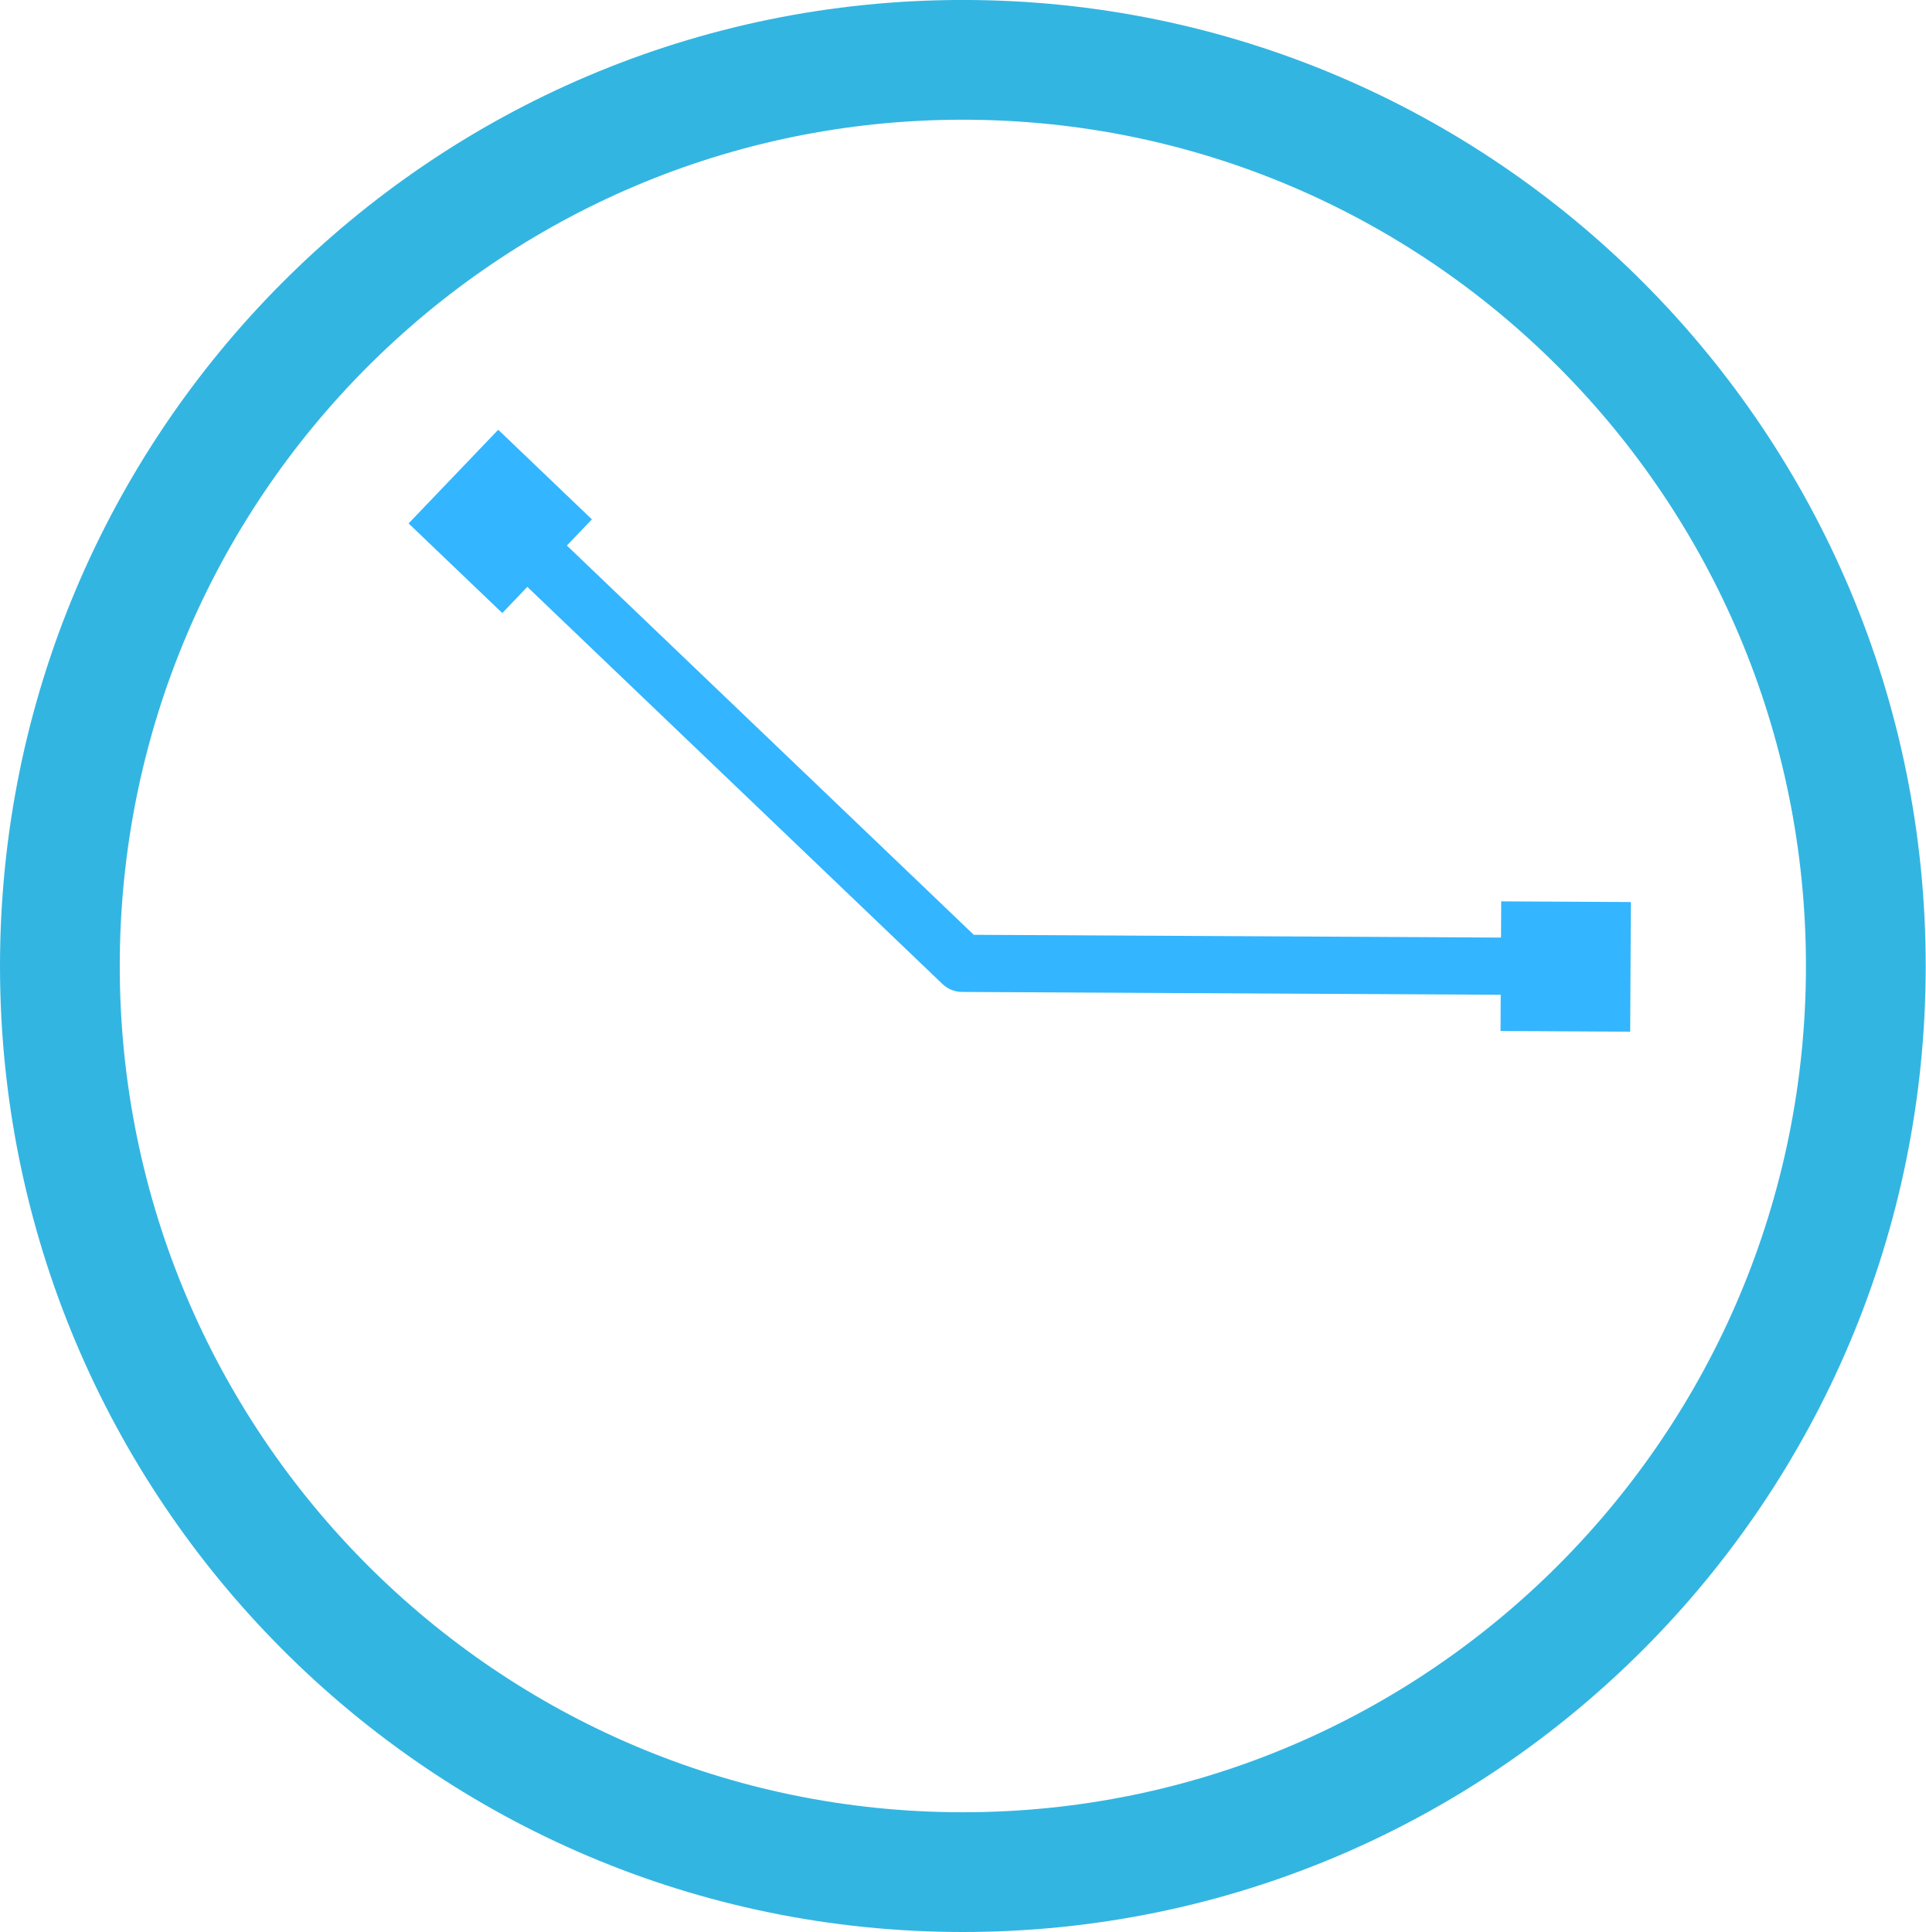
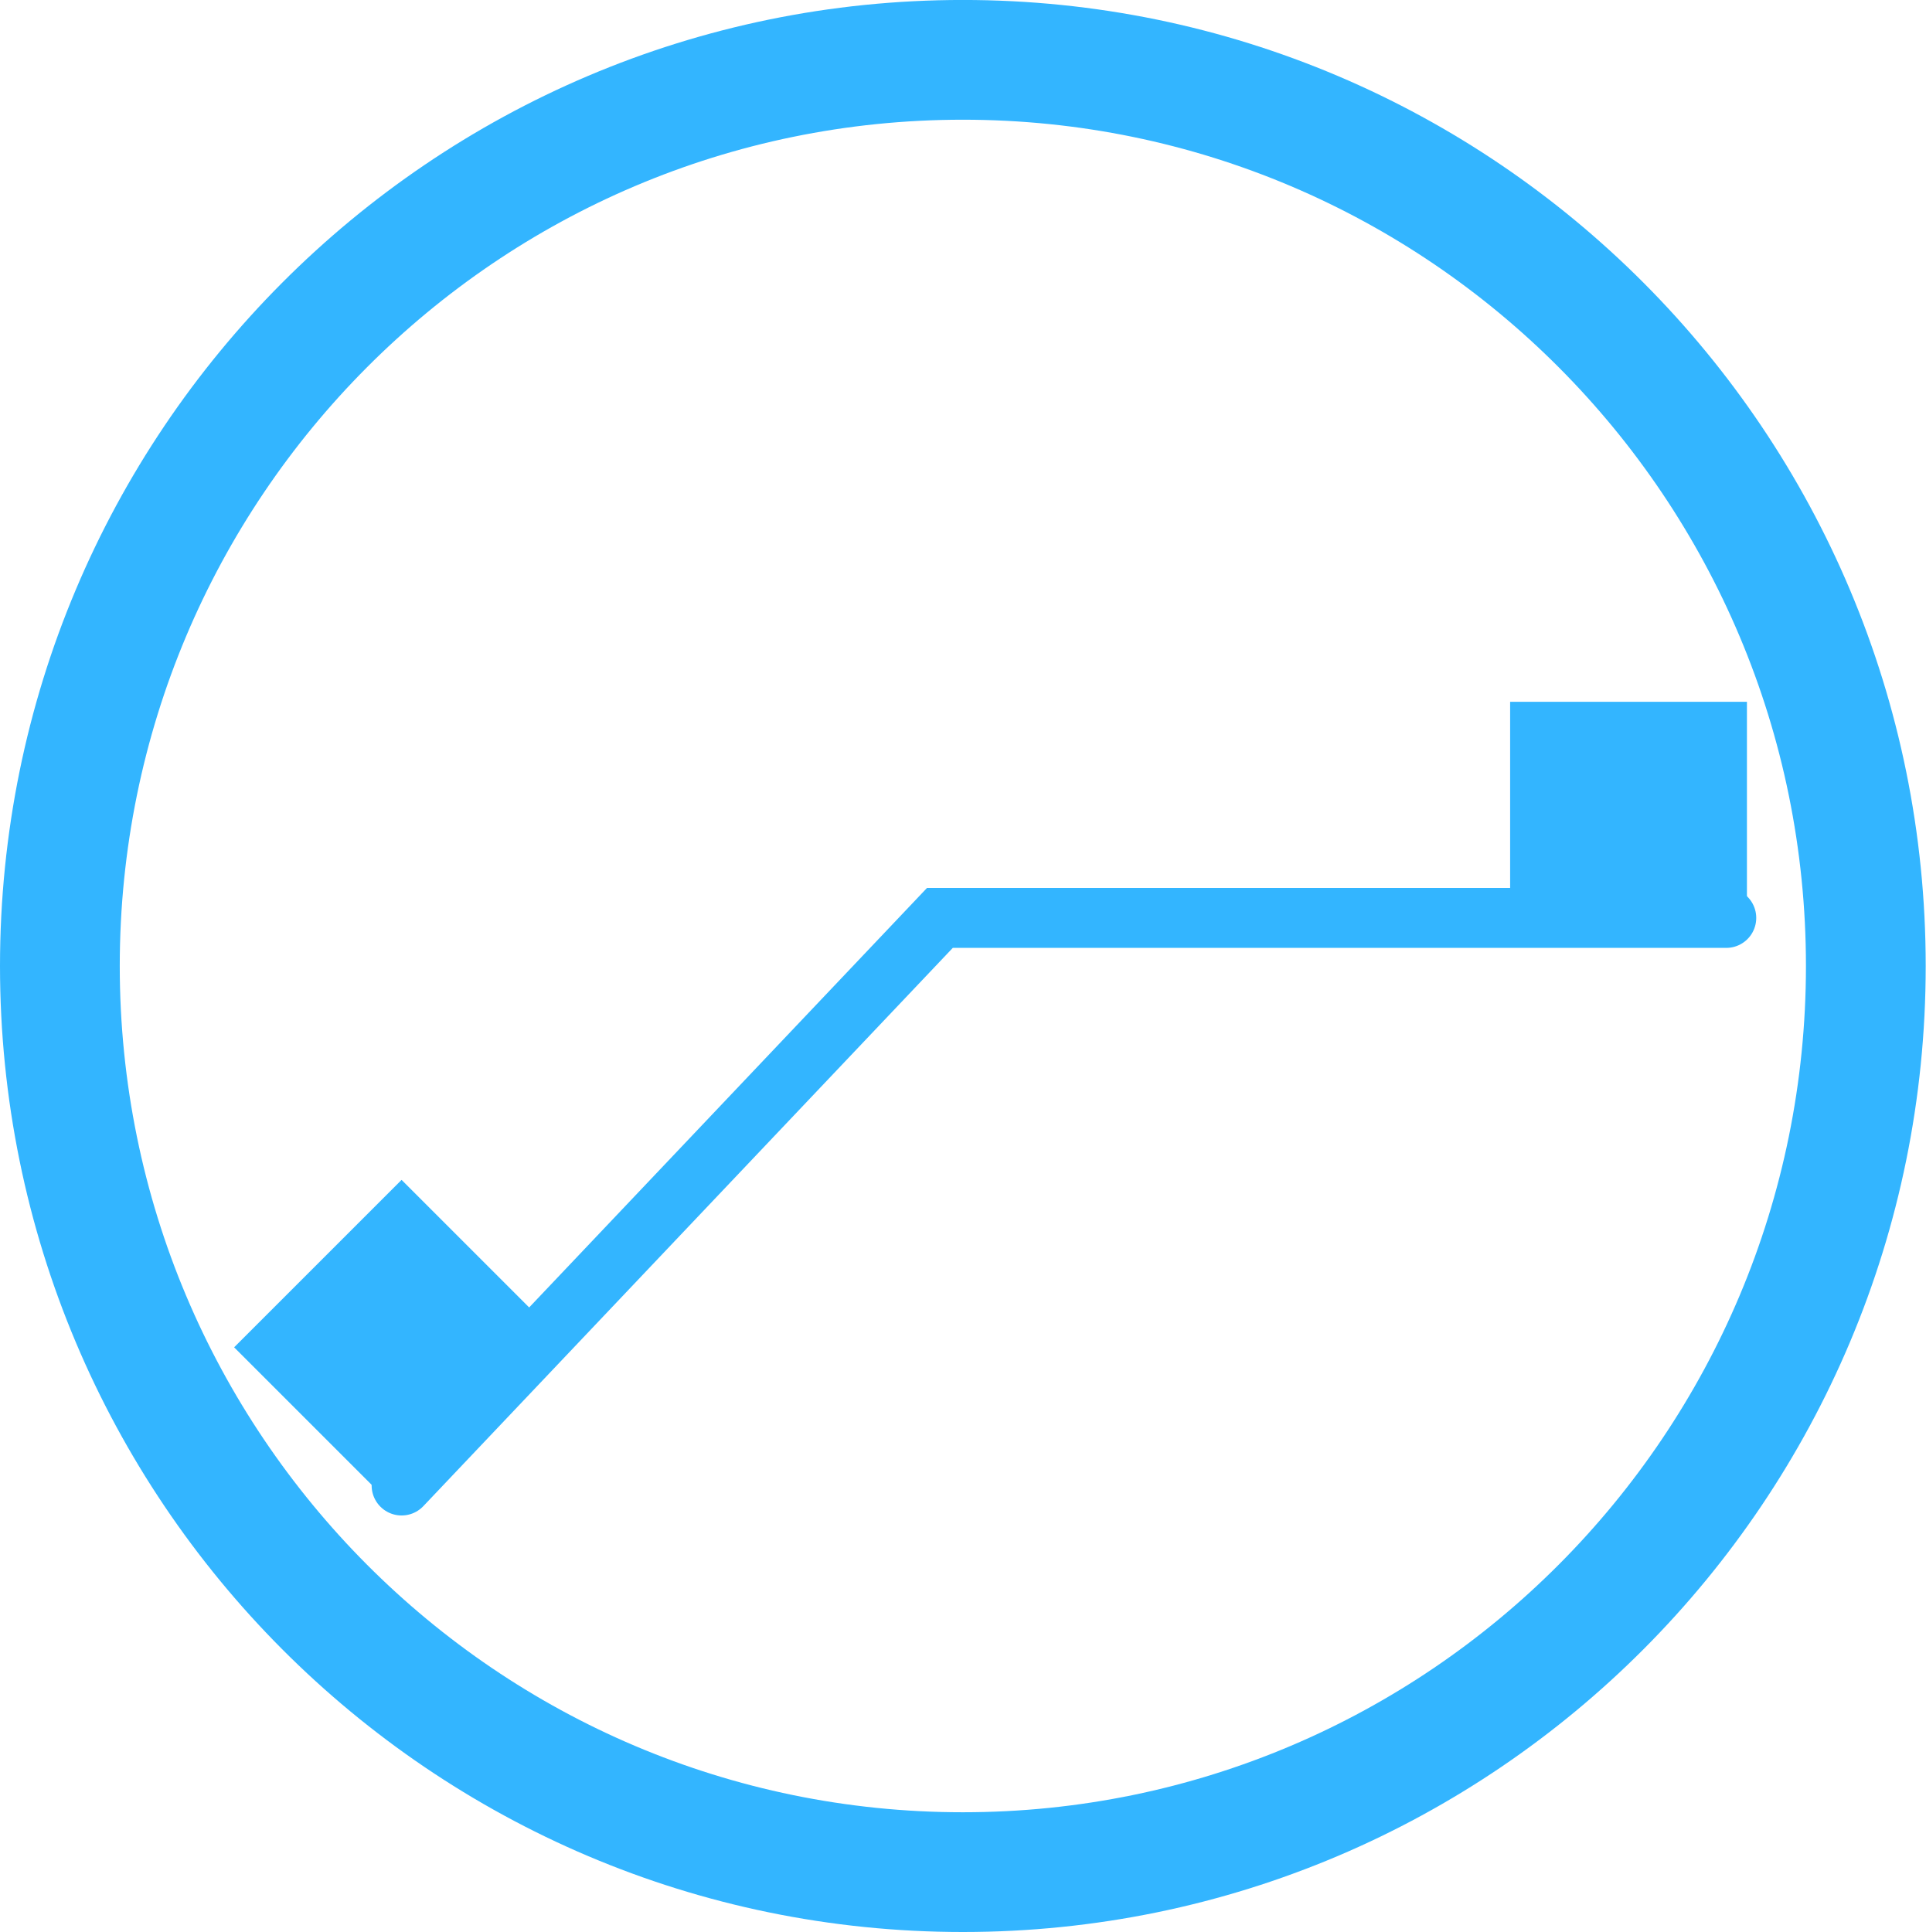
<svg xmlns="http://www.w3.org/2000/svg" width="50.265mm" height="50.435mm" viewBox="0 0 50.265 50.435" version="1.1" id="svg929">
  <defs id="defs926">
    <marker style="overflow:visible" id="SquareS" refX="0.0" refY="0.0" orient="auto">
      <path transform="scale(0.2)" style="fill-rule:evenodd;fill:context-stroke;stroke:context-stroke;stroke-width:1.0pt" d="M -5.0,-5.0 L -5.0,5.0 L 5.0,5.0 L 5.0,-5.0 L -5.0,-5.0 z " id="path21818" />
    </marker>
    <marker style="overflow:visible" id="SquareL" refX="0.0" refY="0.0" orient="auto">
      <path transform="scale(0.8)" style="fill-rule:evenodd;fill:context-stroke;stroke:context-stroke;stroke-width:1.0pt" d="M -5.0,-5.0 L -5.0,5.0 L 5.0,5.0 L 5.0,-5.0 L -5.0,-5.0 z " id="path21812" />
    </marker>
    <marker style="overflow:visible" id="DotM" refX="0.0" refY="0.0" orient="auto">
      <path transform="scale(0.4) translate(7.4, 1)" style="fill-rule:evenodd;fill:context-stroke;stroke:context-stroke;stroke-width:1.0pt" d="M -2.5,-1.0 C -2.5,1.76 -4.74,4.0 -7.5,4.0 C -10.26,4.0 -12.5,1.76 -12.5,-1.0 C -12.5,-3.76 -10.26,-6.0 -7.5,-6.0 C -4.74,-6.0 -2.5,-3.76 -2.5,-1.0 z " id="path21806" />
    </marker>
    <marker style="overflow:visible" id="Arrow1Lstart" refX="0.0" refY="0.0" orient="auto">
      <path transform="scale(0.8) translate(12.5,0)" style="fill-rule:evenodd;fill:context-stroke;stroke:context-stroke;stroke-width:1.0pt" d="M 0.0,0.0 L 5.0,-5.0 L -12.5,0.0 L 5.0,5.0 L 0.0,0.0 z " id="path21742" />
    </marker>
    <marker style="overflow:visible" id="DotL" refX="0.0" refY="0.0" orient="auto">
      <path transform="scale(0.8) translate(7.4, 1)" style="fill-rule:evenodd;fill:context-stroke;stroke:context-stroke;stroke-width:1.0pt" d="M -2.5,-1.0 C -2.5,1.76 -4.74,4.0 -7.5,4.0 C -10.26,4.0 -12.5,1.76 -12.5,-1.0 C -12.5,-3.76 -10.26,-6.0 -7.5,-6.0 C -4.74,-6.0 -2.5,-3.76 -2.5,-1.0 z " id="path21803" />
    </marker>
    <marker style="overflow:visible" id="DiamondLend" refX="0.0" refY="0.0" orient="auto">
      <path transform="scale(0.8) translate(-7,0)" style="fill-rule:evenodd;fill:context-stroke;stroke:context-stroke;stroke-width:1.0pt" d="M 0,-7.071 L -7.071,0 L 0,7.071 L 7.071,0 L 0,-7.071 z " id="path21839" />
    </marker>
    <rect x="198.282" y="232.52" width="417.739" height="273.027" id="rect5670" />
  </defs>
  <g id="layer1" transform="translate(-17.02302,-13.42791)">
-     <ellipse style="fill:none;stroke:#33b5e1;stroke-width:3.126;stroke-miterlimit:4;stroke-dasharray:none;stroke-opacity:1" id="path1012" cx="42.156" cy="38.645" rx="23.57" ry="23.655" />
-     <path style="fill:none;stroke:#33b5ff;stroke-width:1.493;stroke-linecap:butt;stroke-linejoin:round;stroke-miterlimit:4;stroke-dasharray:none;stroke-opacity:1;marker-start:url(#SquareS);marker-end:url(#SquareS)" d="M 57.892,38.659 42.14,38.576 30.081,27.039" id="path21606" />
+     <ellipse style="fill:none;stroke:#33b5ff;stroke-width:3.126;stroke-miterlimit:4;stroke-dasharray:none;stroke-opacity:1" id="path1012" cx="42.156" cy="38.645" rx="23.57" ry="23.655" />
+     <rect style="fill:#33b5ff;fill-opacity:1;stroke:#33b5ff;stroke-width:1.079;stroke-linecap:square;stroke-linejoin:miter;stroke-miterlimit:4;stroke-dasharray:none;stroke-opacity:1" id="rect1850" width="5.102" height="5.102" x="56.981" y="32.288" />
+     <rect style="fill:#33b5ff;fill-opacity:1;stroke:#33b5ff;stroke-width:1.079;stroke-linecap:square;stroke-linejoin:miter;stroke-miterlimit:4;stroke-dasharray:none;stroke-opacity:1" id="rect1850-6" width="5.102" height="5.102" x="-17.467" y="51.263" transform="rotate(-45)" />
+     <path style="fill:none;stroke:#33b5ff;stroke-width:1.565;stroke-linecap:round;stroke-linejoin:miter;stroke-miterlimit:4;stroke-dasharray:none;stroke-opacity:1" d="M 62.083,37.39 H 41.557 L 27.506,52.207" id="path2775" />
  </g>
</svg>
